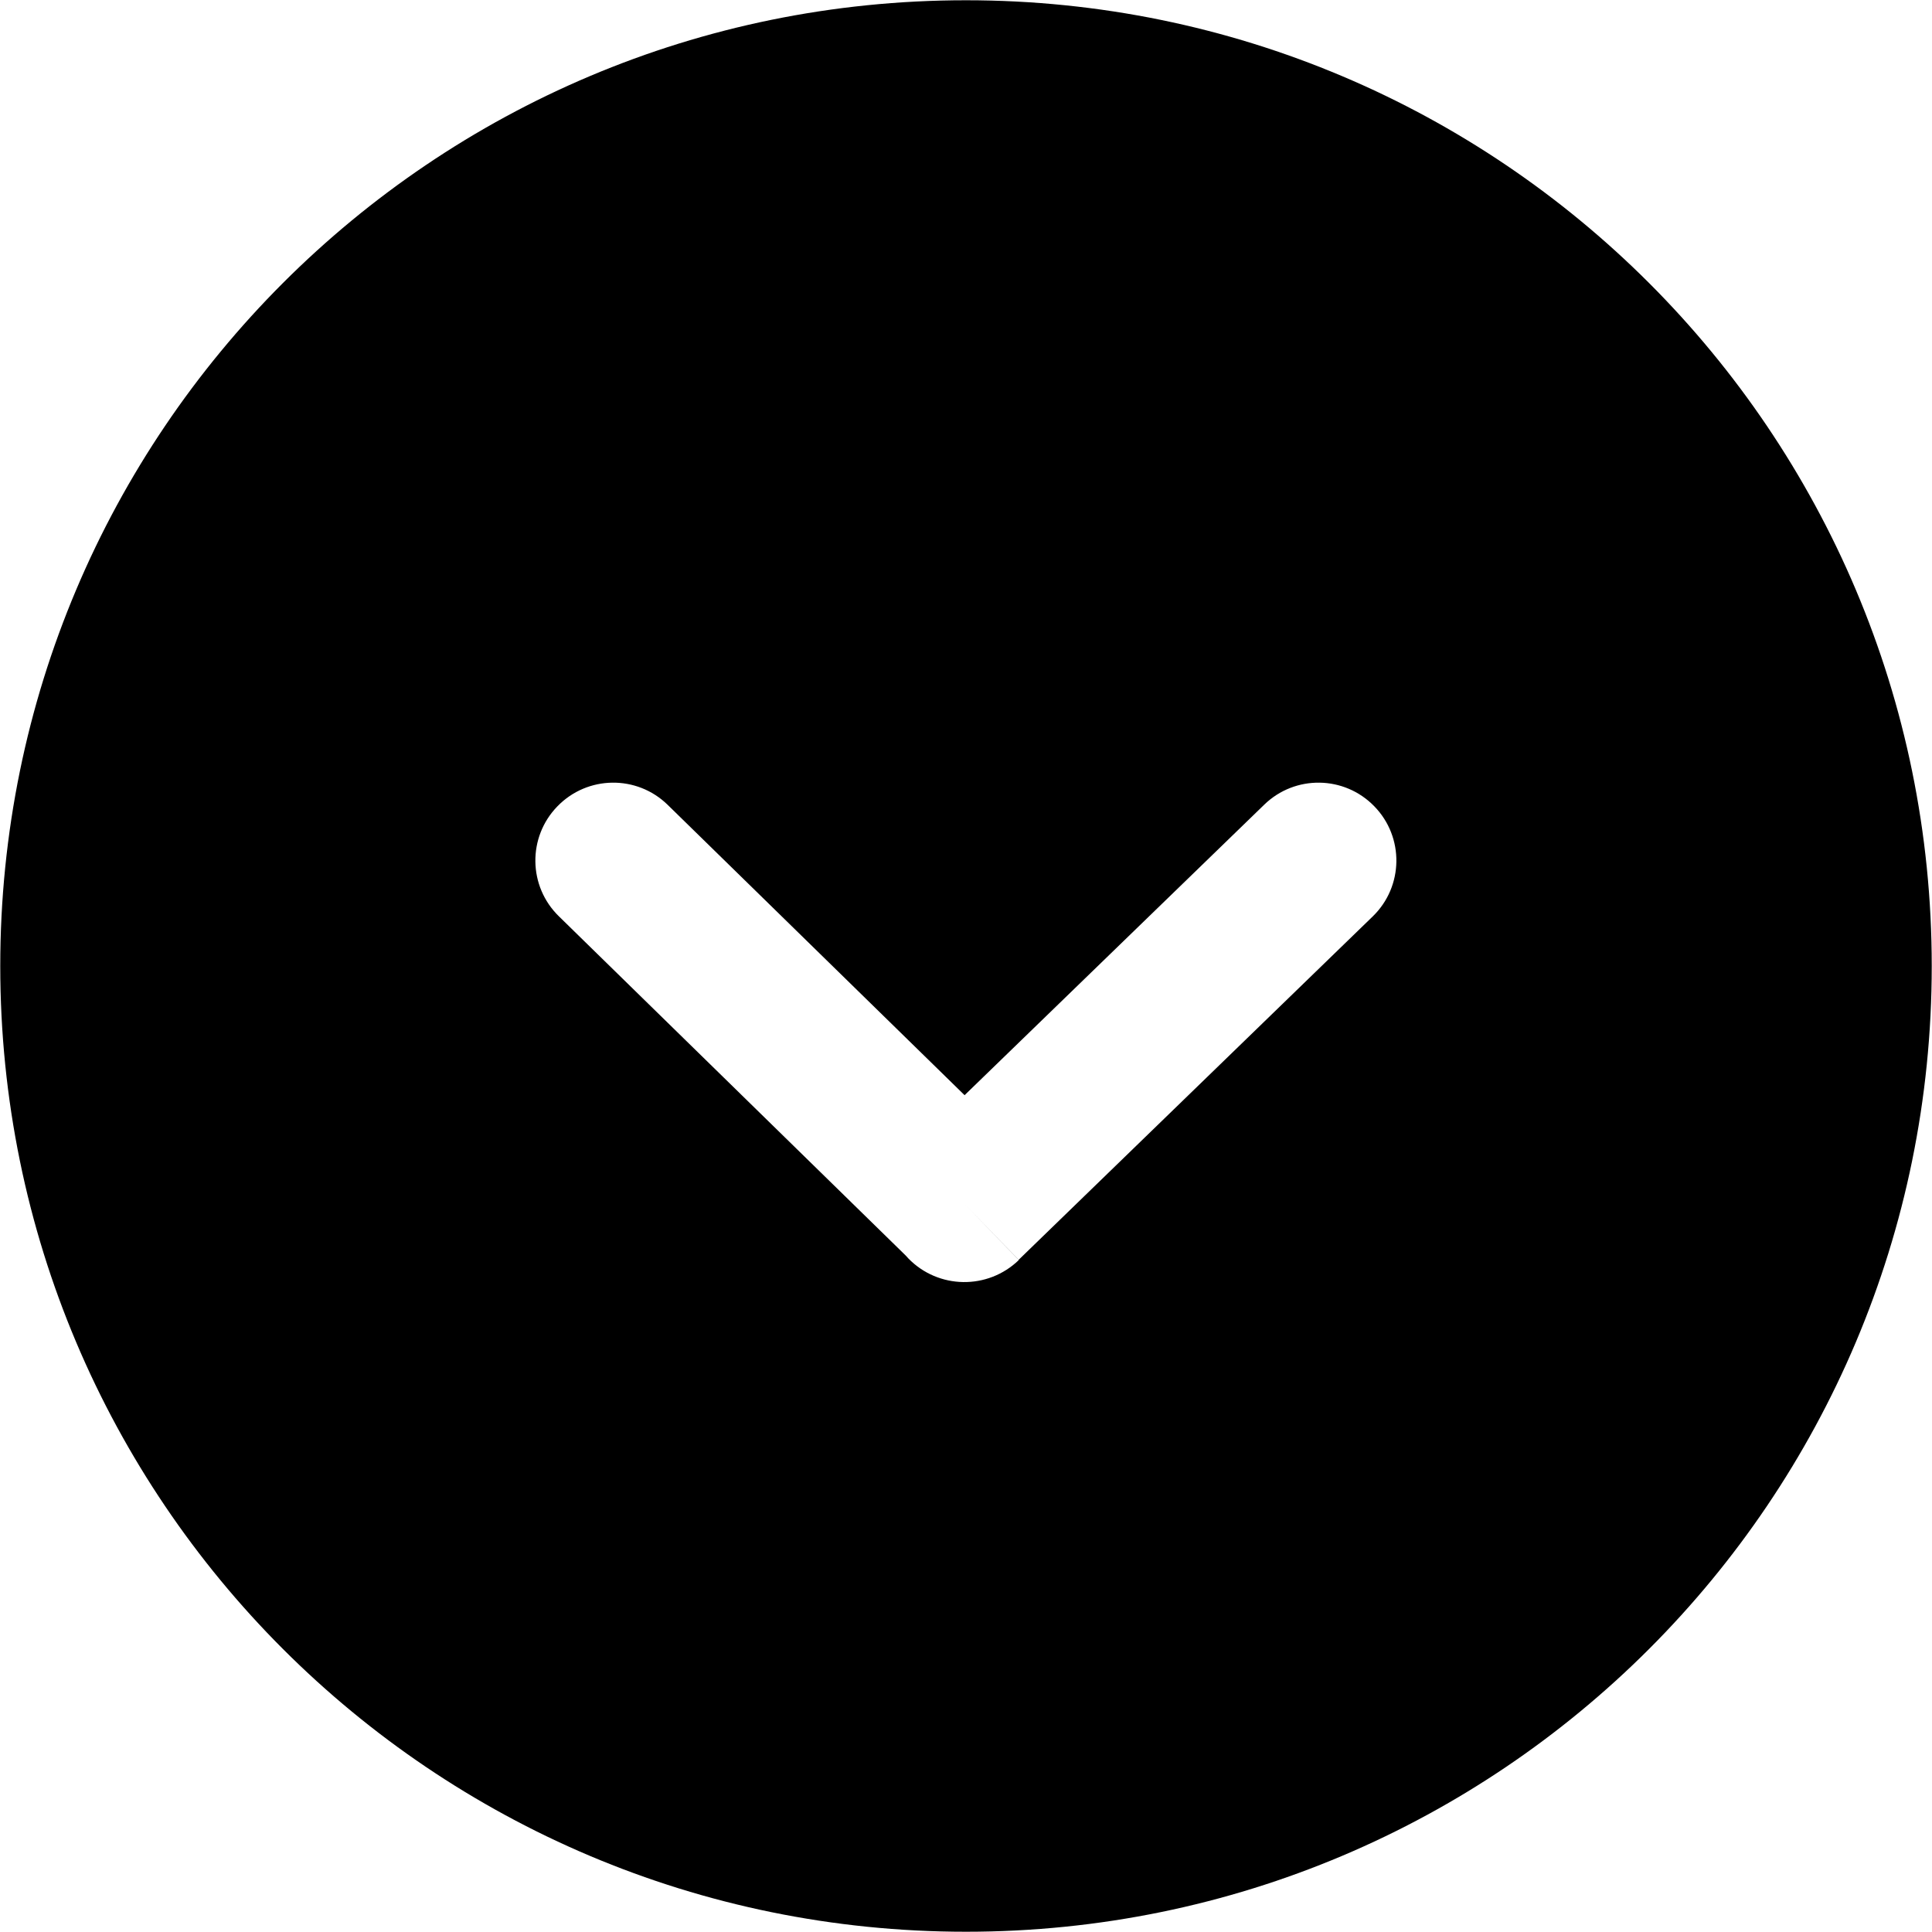
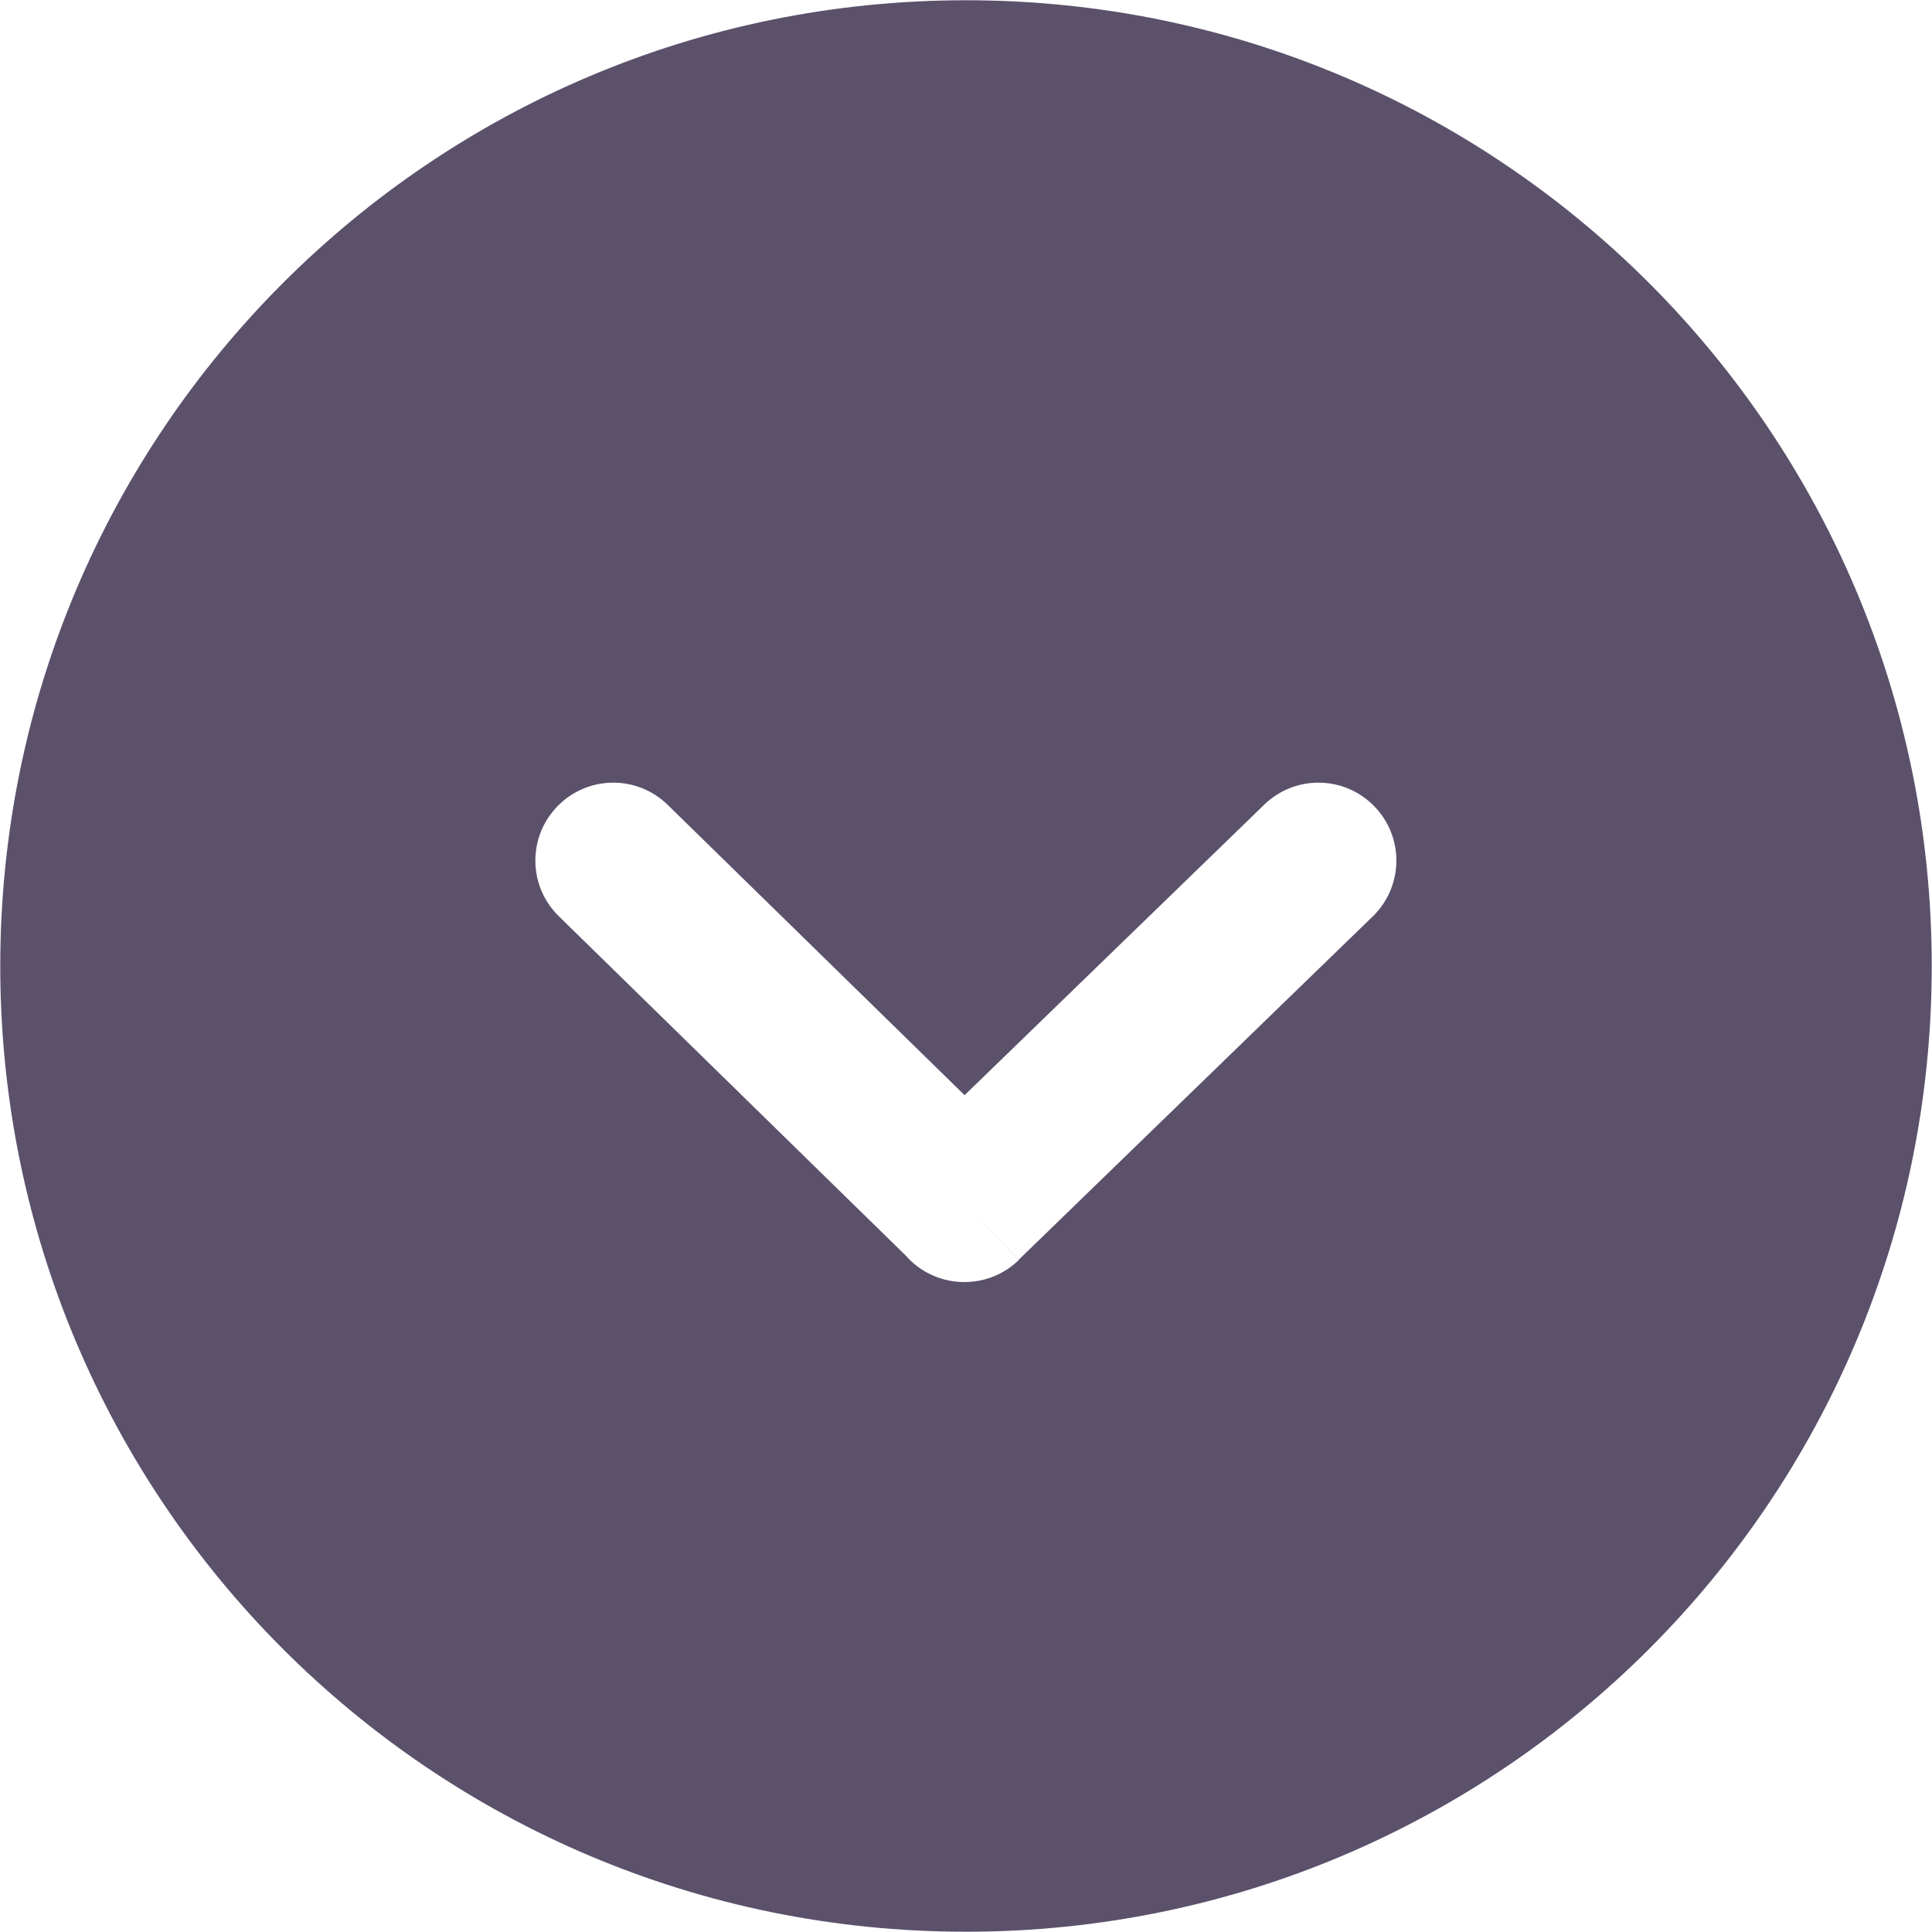
<svg xmlns="http://www.w3.org/2000/svg" width="15" height="15" viewBox="0 0 15 15" fill="none">
-   <path d="M15 7.5H14.998C14.998 5.428 14.159 3.553 12.803 2.197C11.447 0.841 9.572 0.002 7.5 0.002V0L7.5 0V0.002C5.427 0.002 3.553 0.841 2.197 2.197C0.841 3.553 0.002 5.428 0.002 7.5H0V7.5H0.002C0.002 9.572 0.841 11.447 2.197 12.803C3.553 14.159 5.428 14.998 7.5 14.998V15H7.5V14.998C9.572 14.998 11.447 14.159 12.803 12.803C14.159 11.447 14.998 9.572 14.998 7.5H15V7.5ZM9.815 6.248C10.054 6.015 10.437 6.02 10.67 6.26C10.903 6.499 10.898 6.882 10.658 7.115L7.909 9.781L7.488 9.347L7.91 9.783C7.669 10.016 7.285 10.01 7.052 9.77C7.045 9.763 7.039 9.756 7.032 9.748L4.34 7.115C4.1 6.882 4.095 6.499 4.328 6.26C4.561 6.02 4.944 6.015 5.183 6.248L7.489 8.503L9.815 6.248Z" fill="black" />
+   <path d="M15 7.5H14.998C14.998 5.428 14.159 3.553 12.803 2.197C11.447 0.841 9.572 0.002 7.5 0.002V0L7.5 0V0.002C5.427 0.002 3.553 0.841 2.197 2.197C0.841 3.553 0.002 5.428 0.002 7.5H0V7.5H0.002C0.002 9.572 0.841 11.447 2.197 12.803C3.553 14.159 5.428 14.998 7.5 14.998V15H7.5V14.998C9.572 14.998 11.447 14.159 12.803 12.803C14.159 11.447 14.998 9.572 14.998 7.5H15V7.5ZM9.815 6.248C10.054 6.015 10.437 6.02 10.67 6.26C10.903 6.499 10.898 6.882 10.658 7.115L7.909 9.781L7.488 9.347L7.91 9.783C7.669 10.016 7.285 10.01 7.052 9.77C7.045 9.763 7.039 9.756 7.032 9.748L4.34 7.115C4.1 6.882 4.095 6.499 4.328 6.26C4.561 6.02 4.944 6.015 5.183 6.248L7.489 8.503L9.815 6.248Z" fill="#201335bb" />
</svg>
